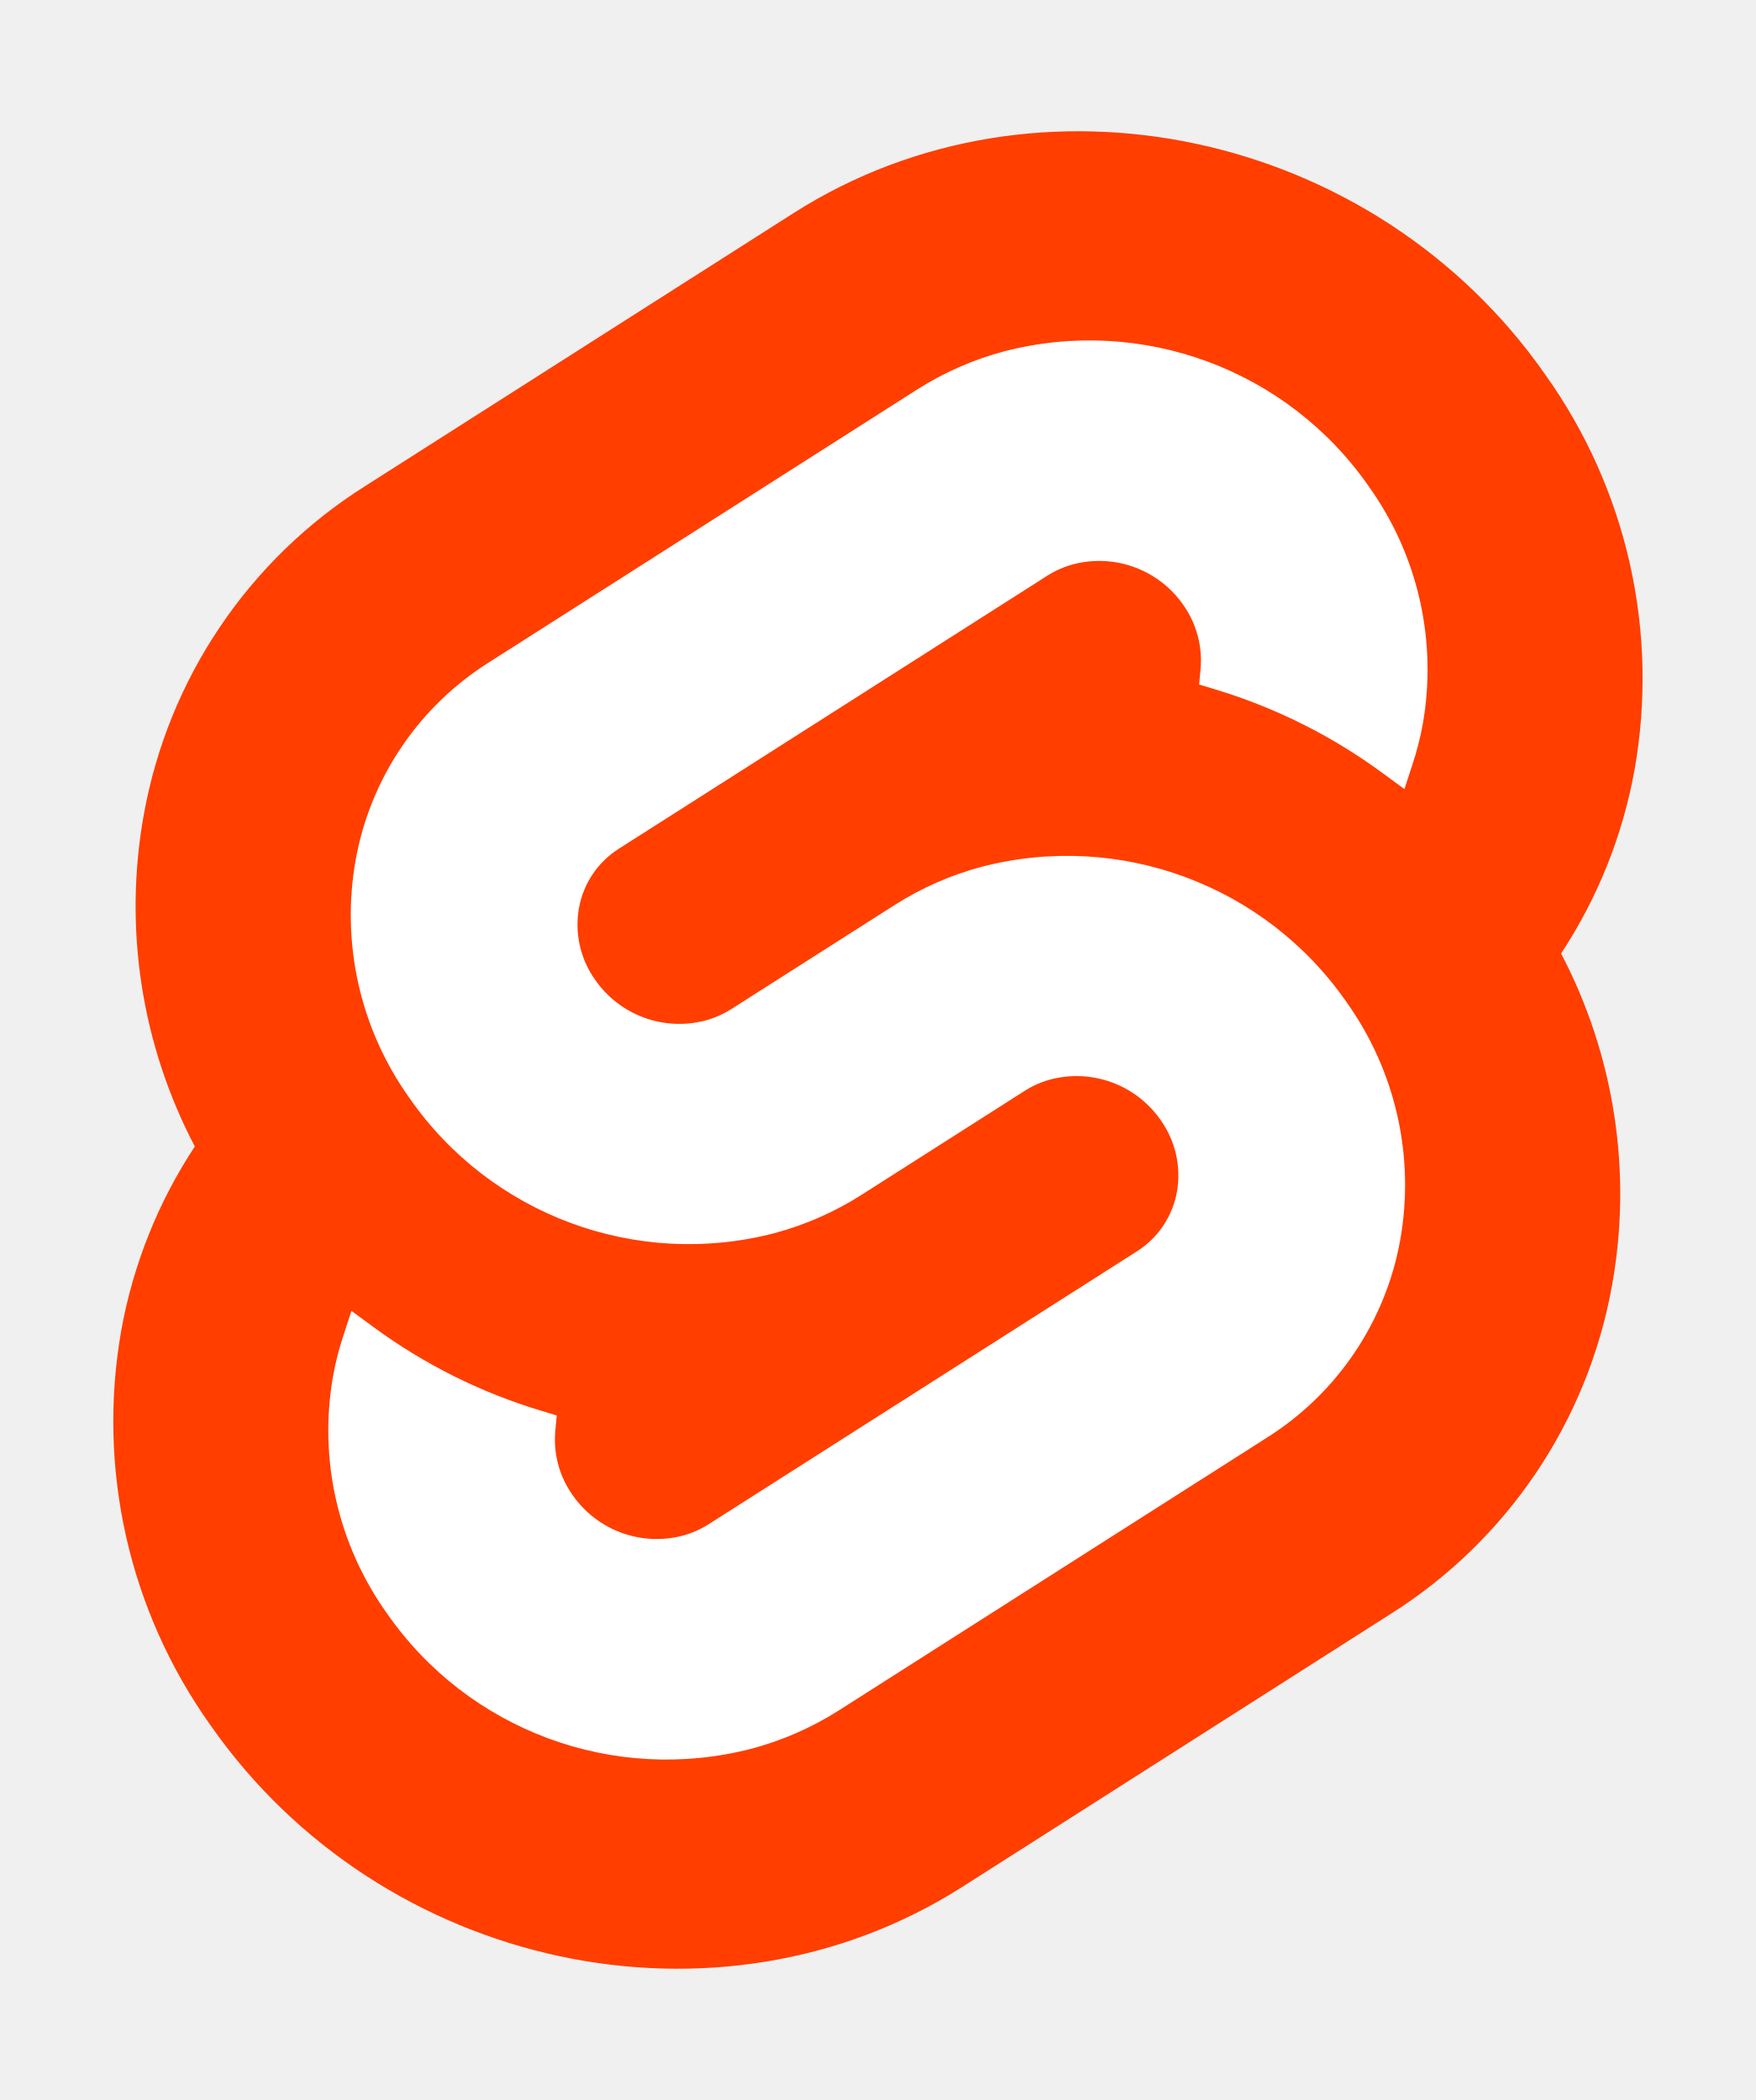
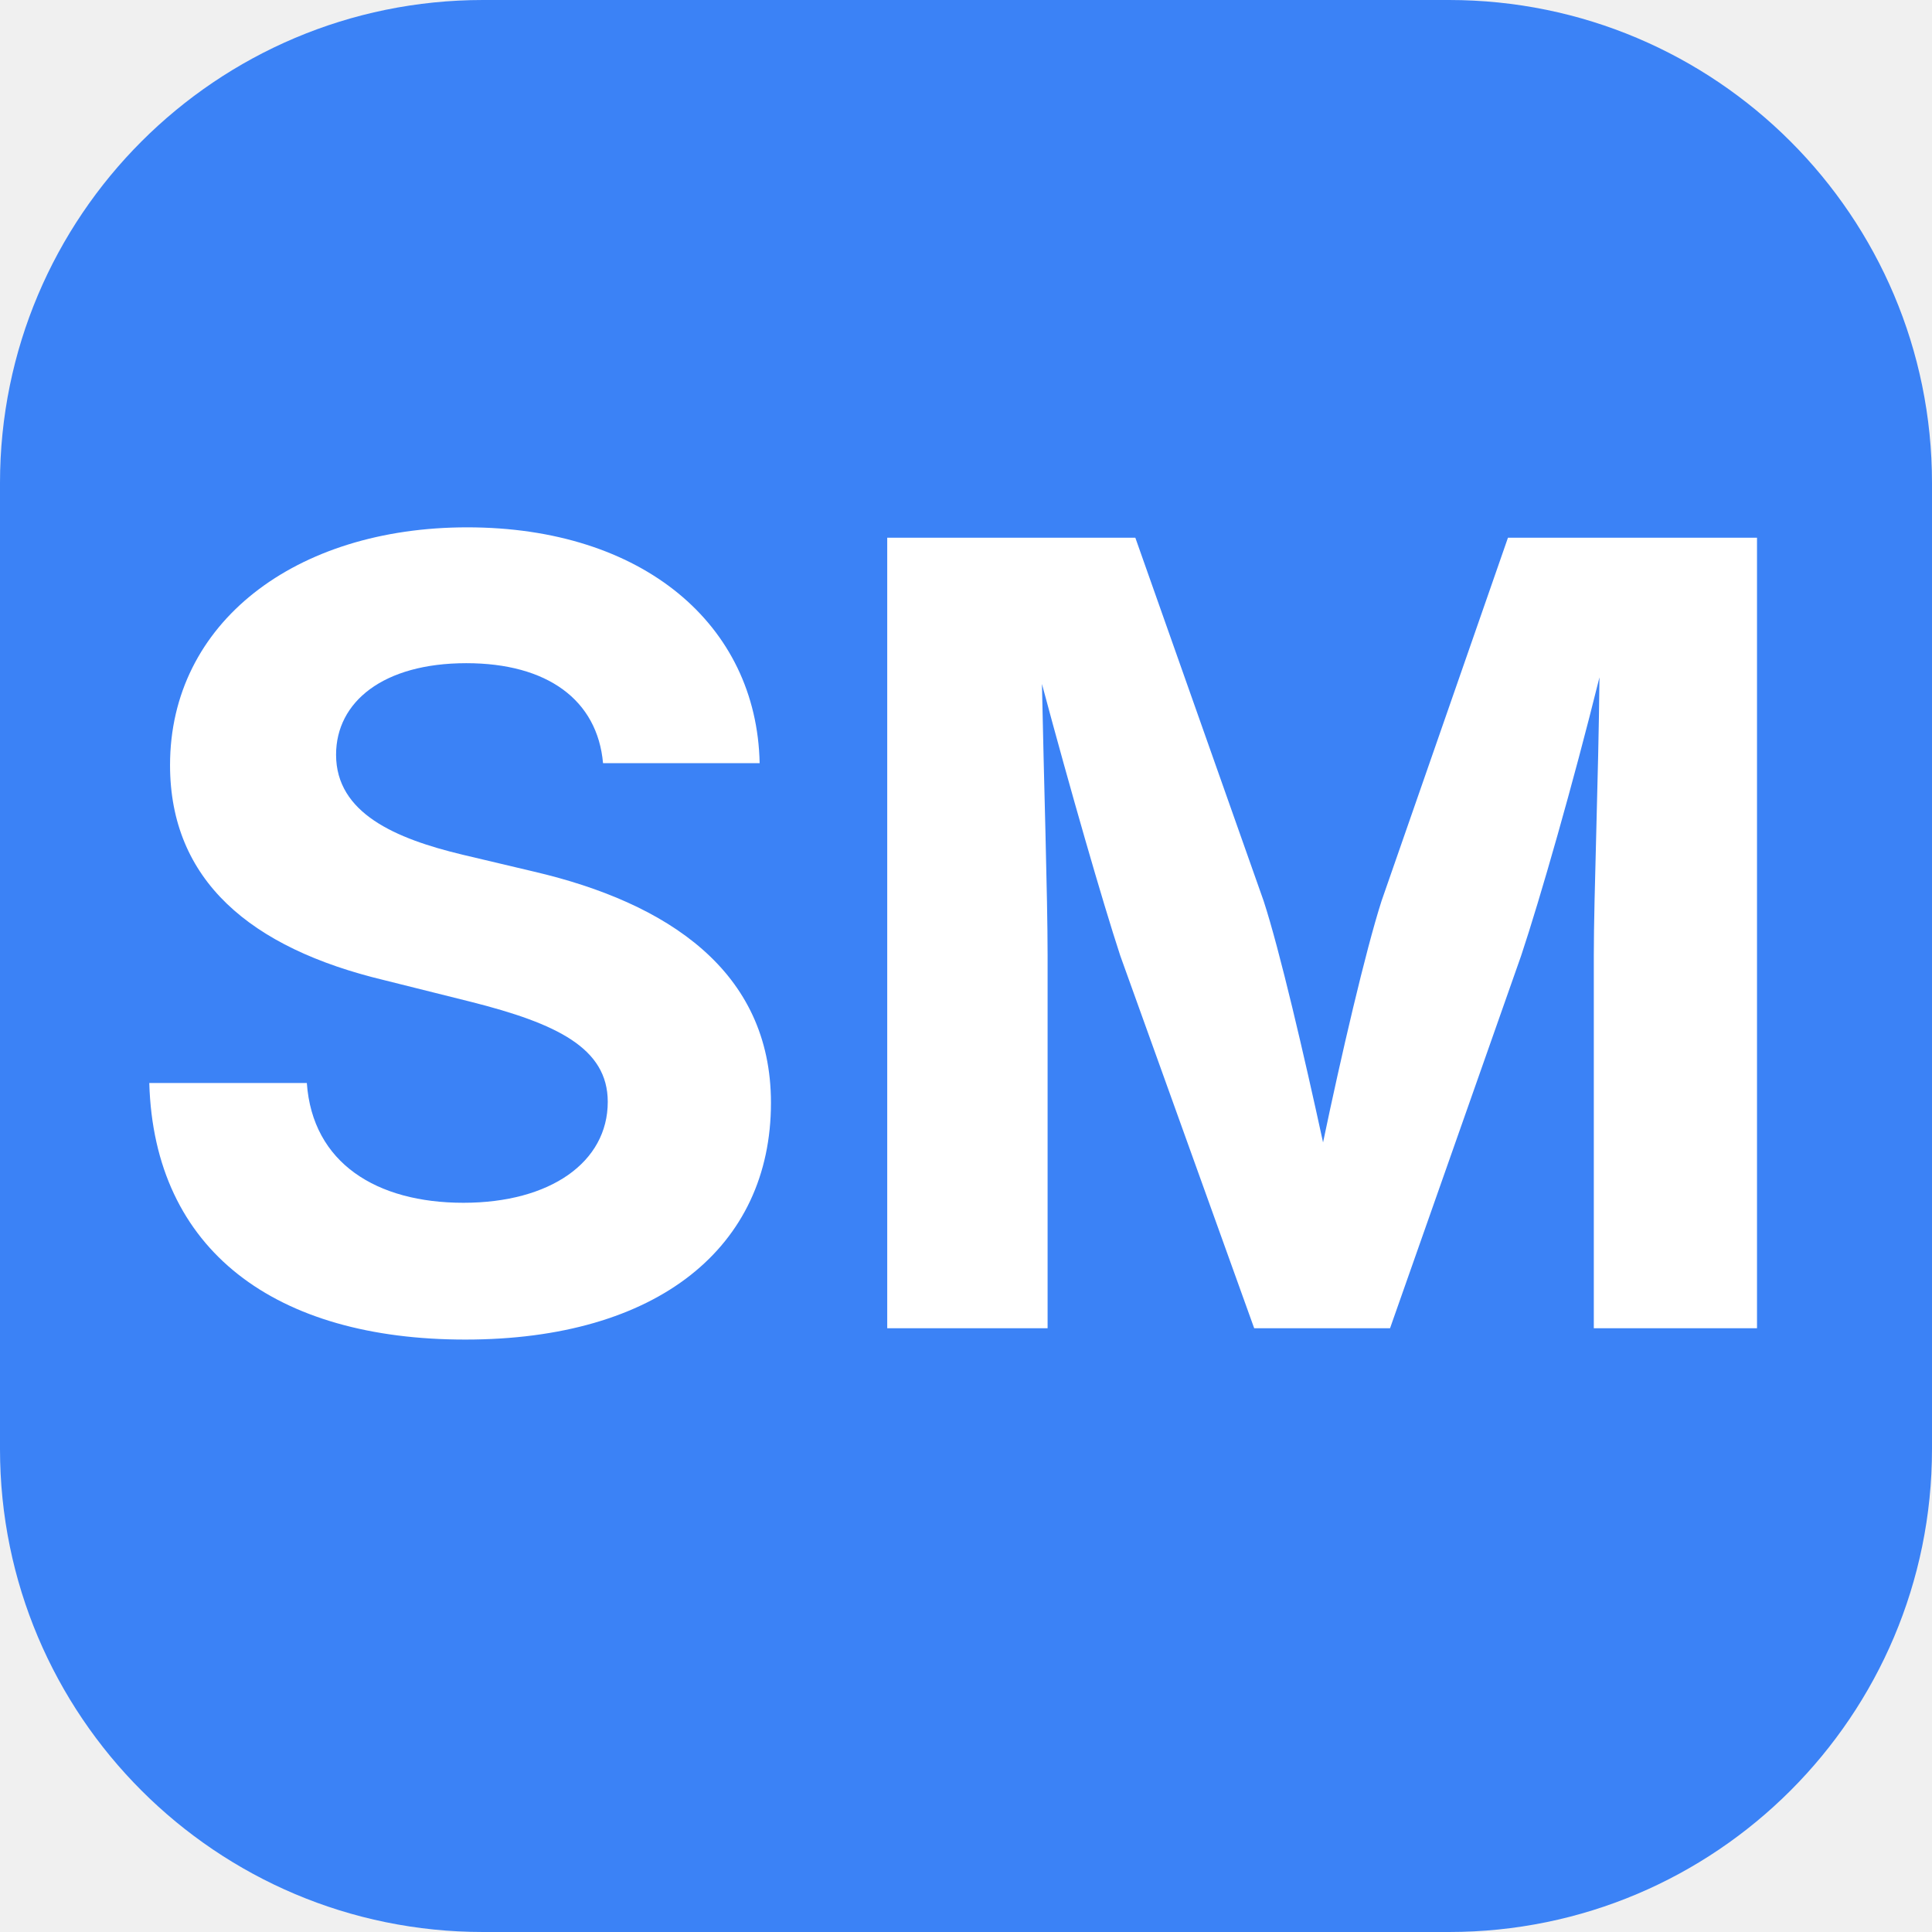
- <svg xmlns="http://www.w3.org/2000/svg" width="107" height="128" viewBox="0 0 107 128">
-   <path d="M94.157 22.819c-10.4-14.885-30.94-19.297-45.792-9.835L22.282 29.608A29.92 29.92 0 0 0 8.764 49.65a31.5 31.5 0 0 0 3.108 20.231 30 30 0 0 0-4.477 11.183 31.9 31.9 0 0 0 5.448 24.116c10.402 14.887 30.942 19.297 45.791 9.835l26.083-16.624A29.92 29.92 0 0 0 98.235 78.35a31.53 31.53 0 0 0-3.105-20.232 30 30 0 0 0 4.474-11.182 31.88 31.88 0 0 0-5.447-24.116" style="fill:#ff3e00" />
-   <path d="M45.817 106.582a20.72 20.72 0 0 1-22.237-8.243 19.17 19.17 0 0 1-3.277-14.503 18 18 0 0 1 .624-2.435l.49-1.498 1.337.981a33.6 33.6 0 0 0 10.203 5.098l.97.294-.09.968a5.85 5.85 0 0 0 1.052 3.878 6.24 6.24 0 0 0 6.695 2.485 5.8 5.8 0 0 0 1.603-.704L69.27 76.28a5.43 5.43 0 0 0 2.45-3.631 5.8 5.8 0 0 0-.987-4.371 6.24 6.24 0 0 0-6.698-2.487 5.7 5.7 0 0 0-1.6.704l-9.953 6.345a19 19 0 0 1-5.296 2.326 20.72 20.72 0 0 1-22.237-8.243 19.17 19.17 0 0 1-3.277-14.502 17.99 17.99 0 0 1 8.13-12.052l26.081-16.623a19 19 0 0 1 5.3-2.329 20.72 20.72 0 0 1 22.237 8.243 19.17 19.17 0 0 1 3.277 14.503 18 18 0 0 1-.624 2.435l-.49 1.498-1.337-.98a33.6 33.6 0 0 0-10.203-5.1l-.97-.294.09-.968a5.86 5.86 0 0 0-1.052-3.878 6.24 6.24 0 0 0-6.696-2.485 5.8 5.8 0 0 0-1.602.704L37.73 51.72a5.42 5.42 0 0 0-2.449 3.63 5.79 5.79 0 0 0 .986 4.372 6.24 6.24 0 0 0 6.698 2.486 5.8 5.8 0 0 0 1.602-.704l9.952-6.342a19 19 0 0 1 5.295-2.328 20.72 20.72 0 0 1 22.237 8.242 19.17 19.17 0 0 1 3.277 14.503 18 18 0 0 1-8.13 12.053l-26.081 16.622a19 19 0 0 1-5.3 2.328" style="fill:#fff" />
+ <svg xmlns="http://www.w3.org/2000/svg" viewBox="0 0 32 32">
+   <rect width="32" height="32" rx="8" fill="#3b82f6" />
+   <text x="16" y="22" text-anchor="middle" fill="white" font-family="Inter, system-ui, sans-serif" font-size="18" font-weight="700">SM</text>
</svg>
